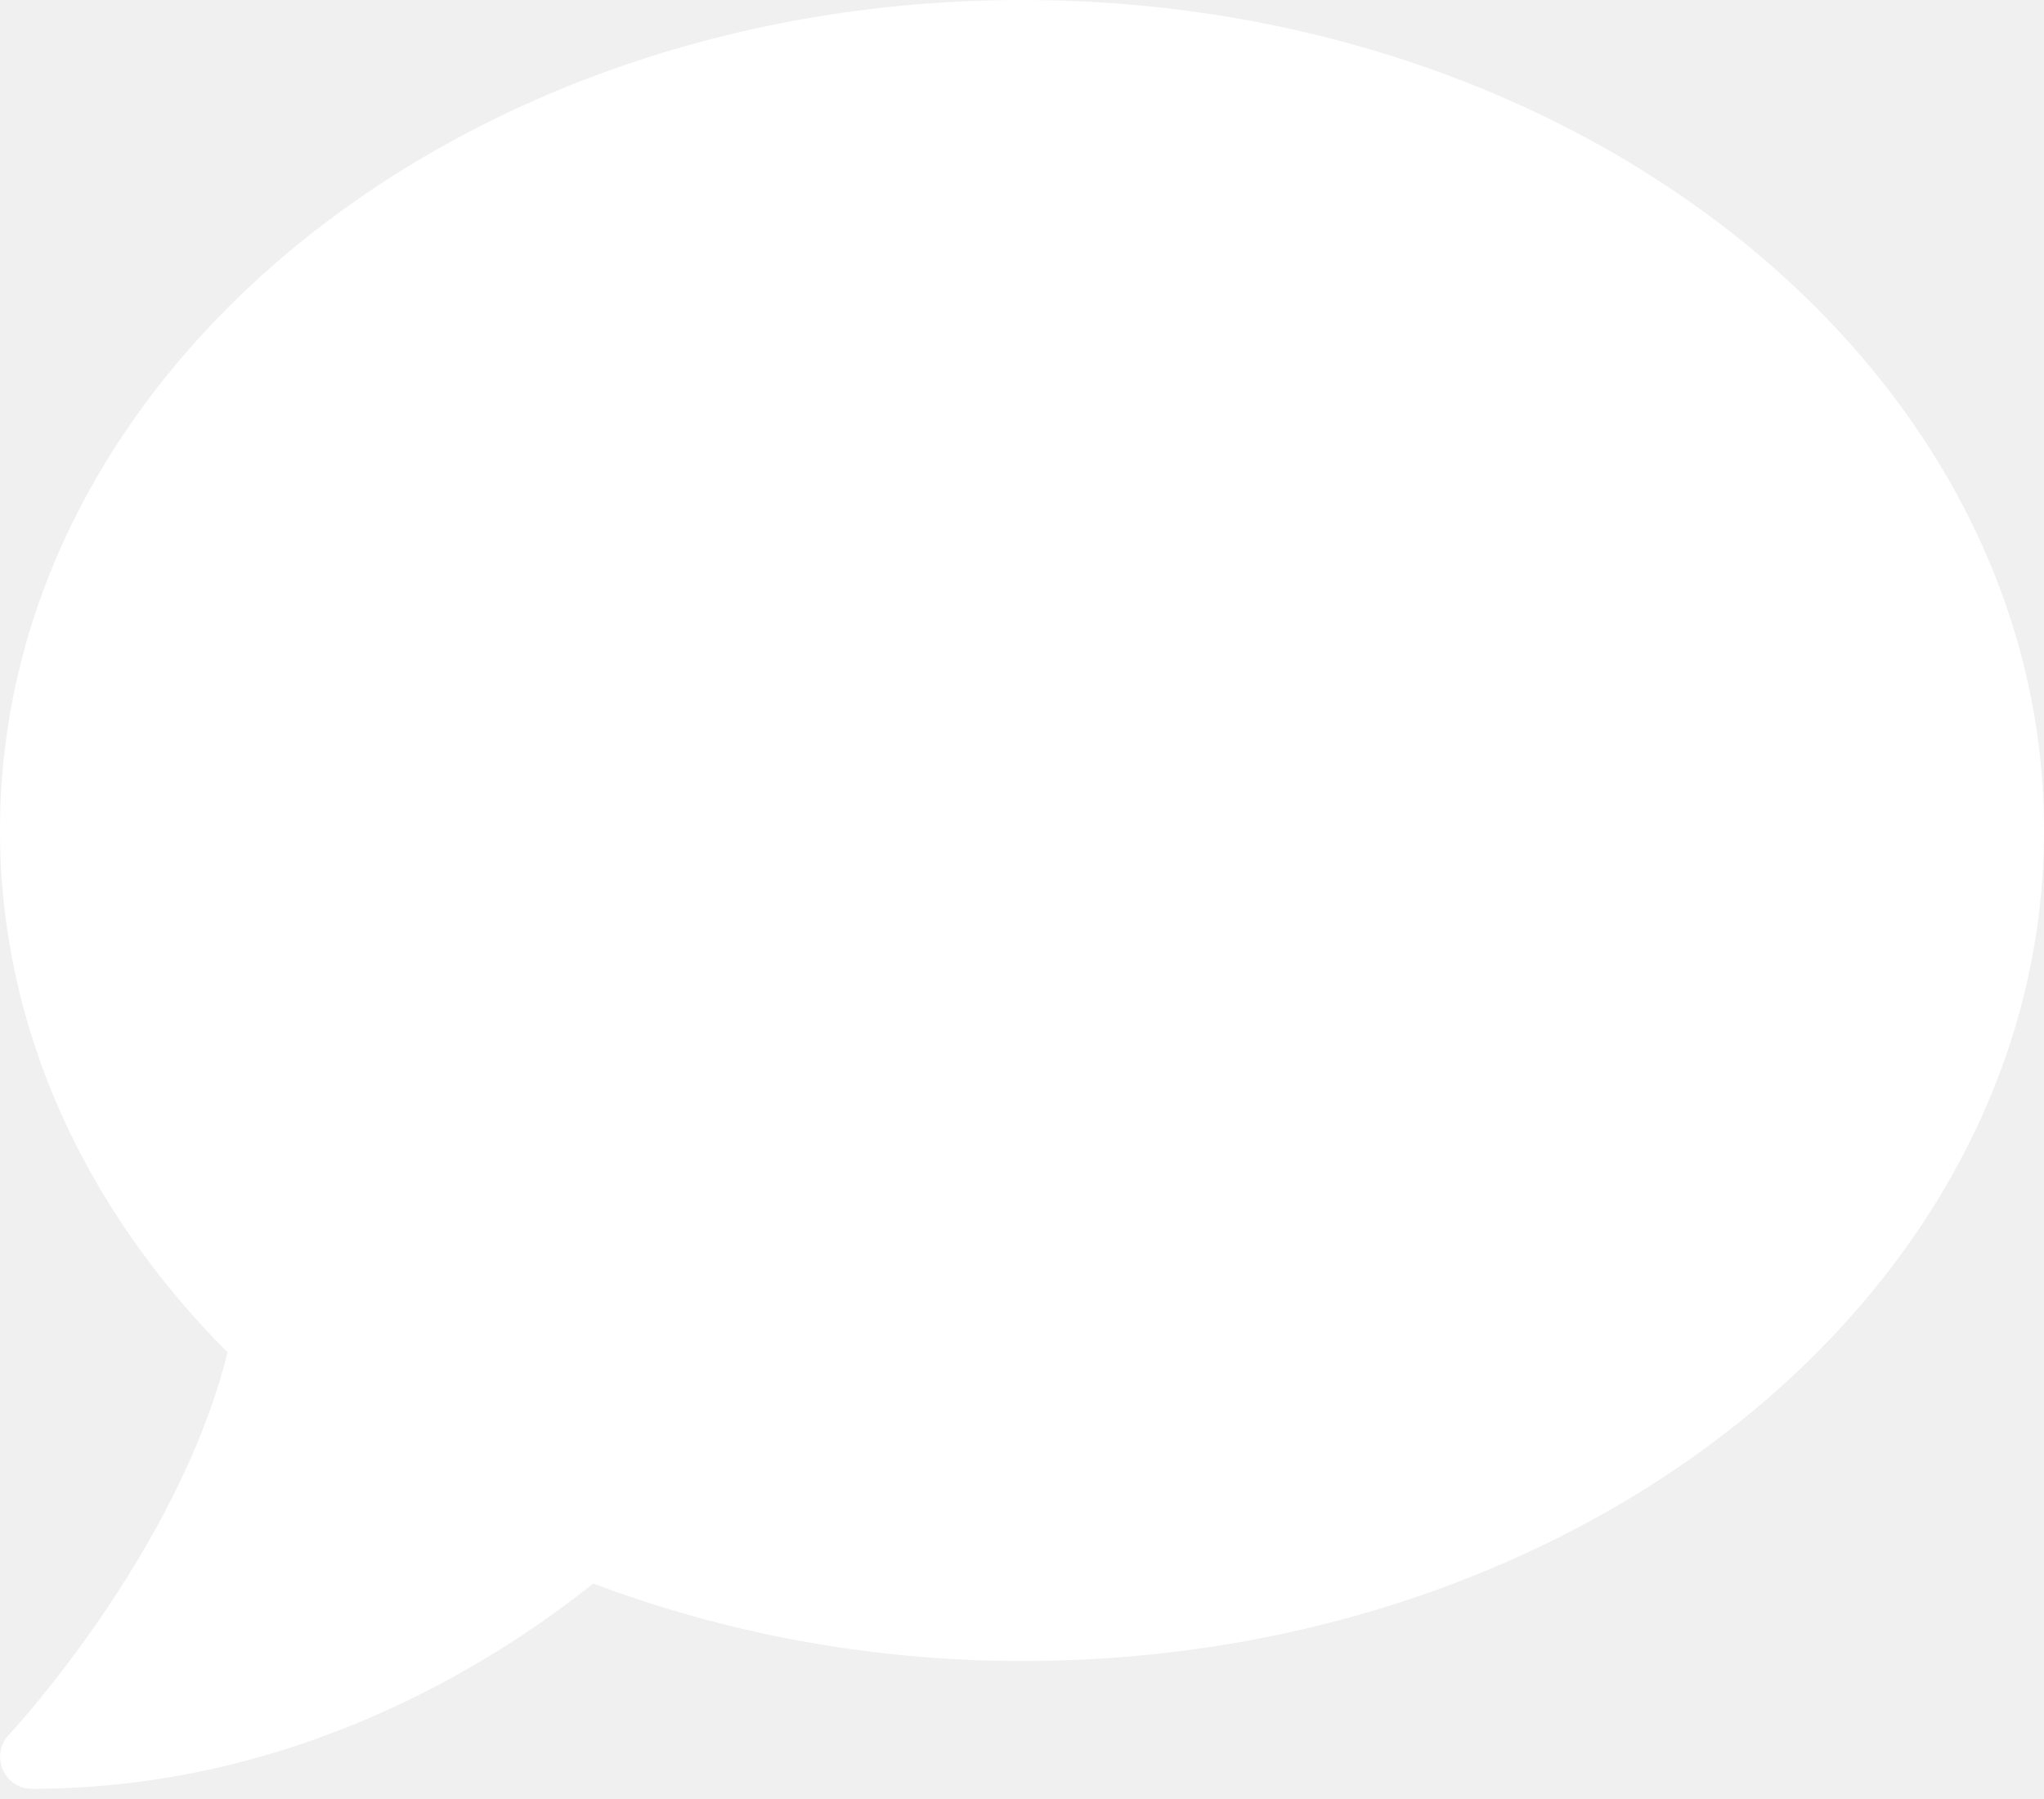
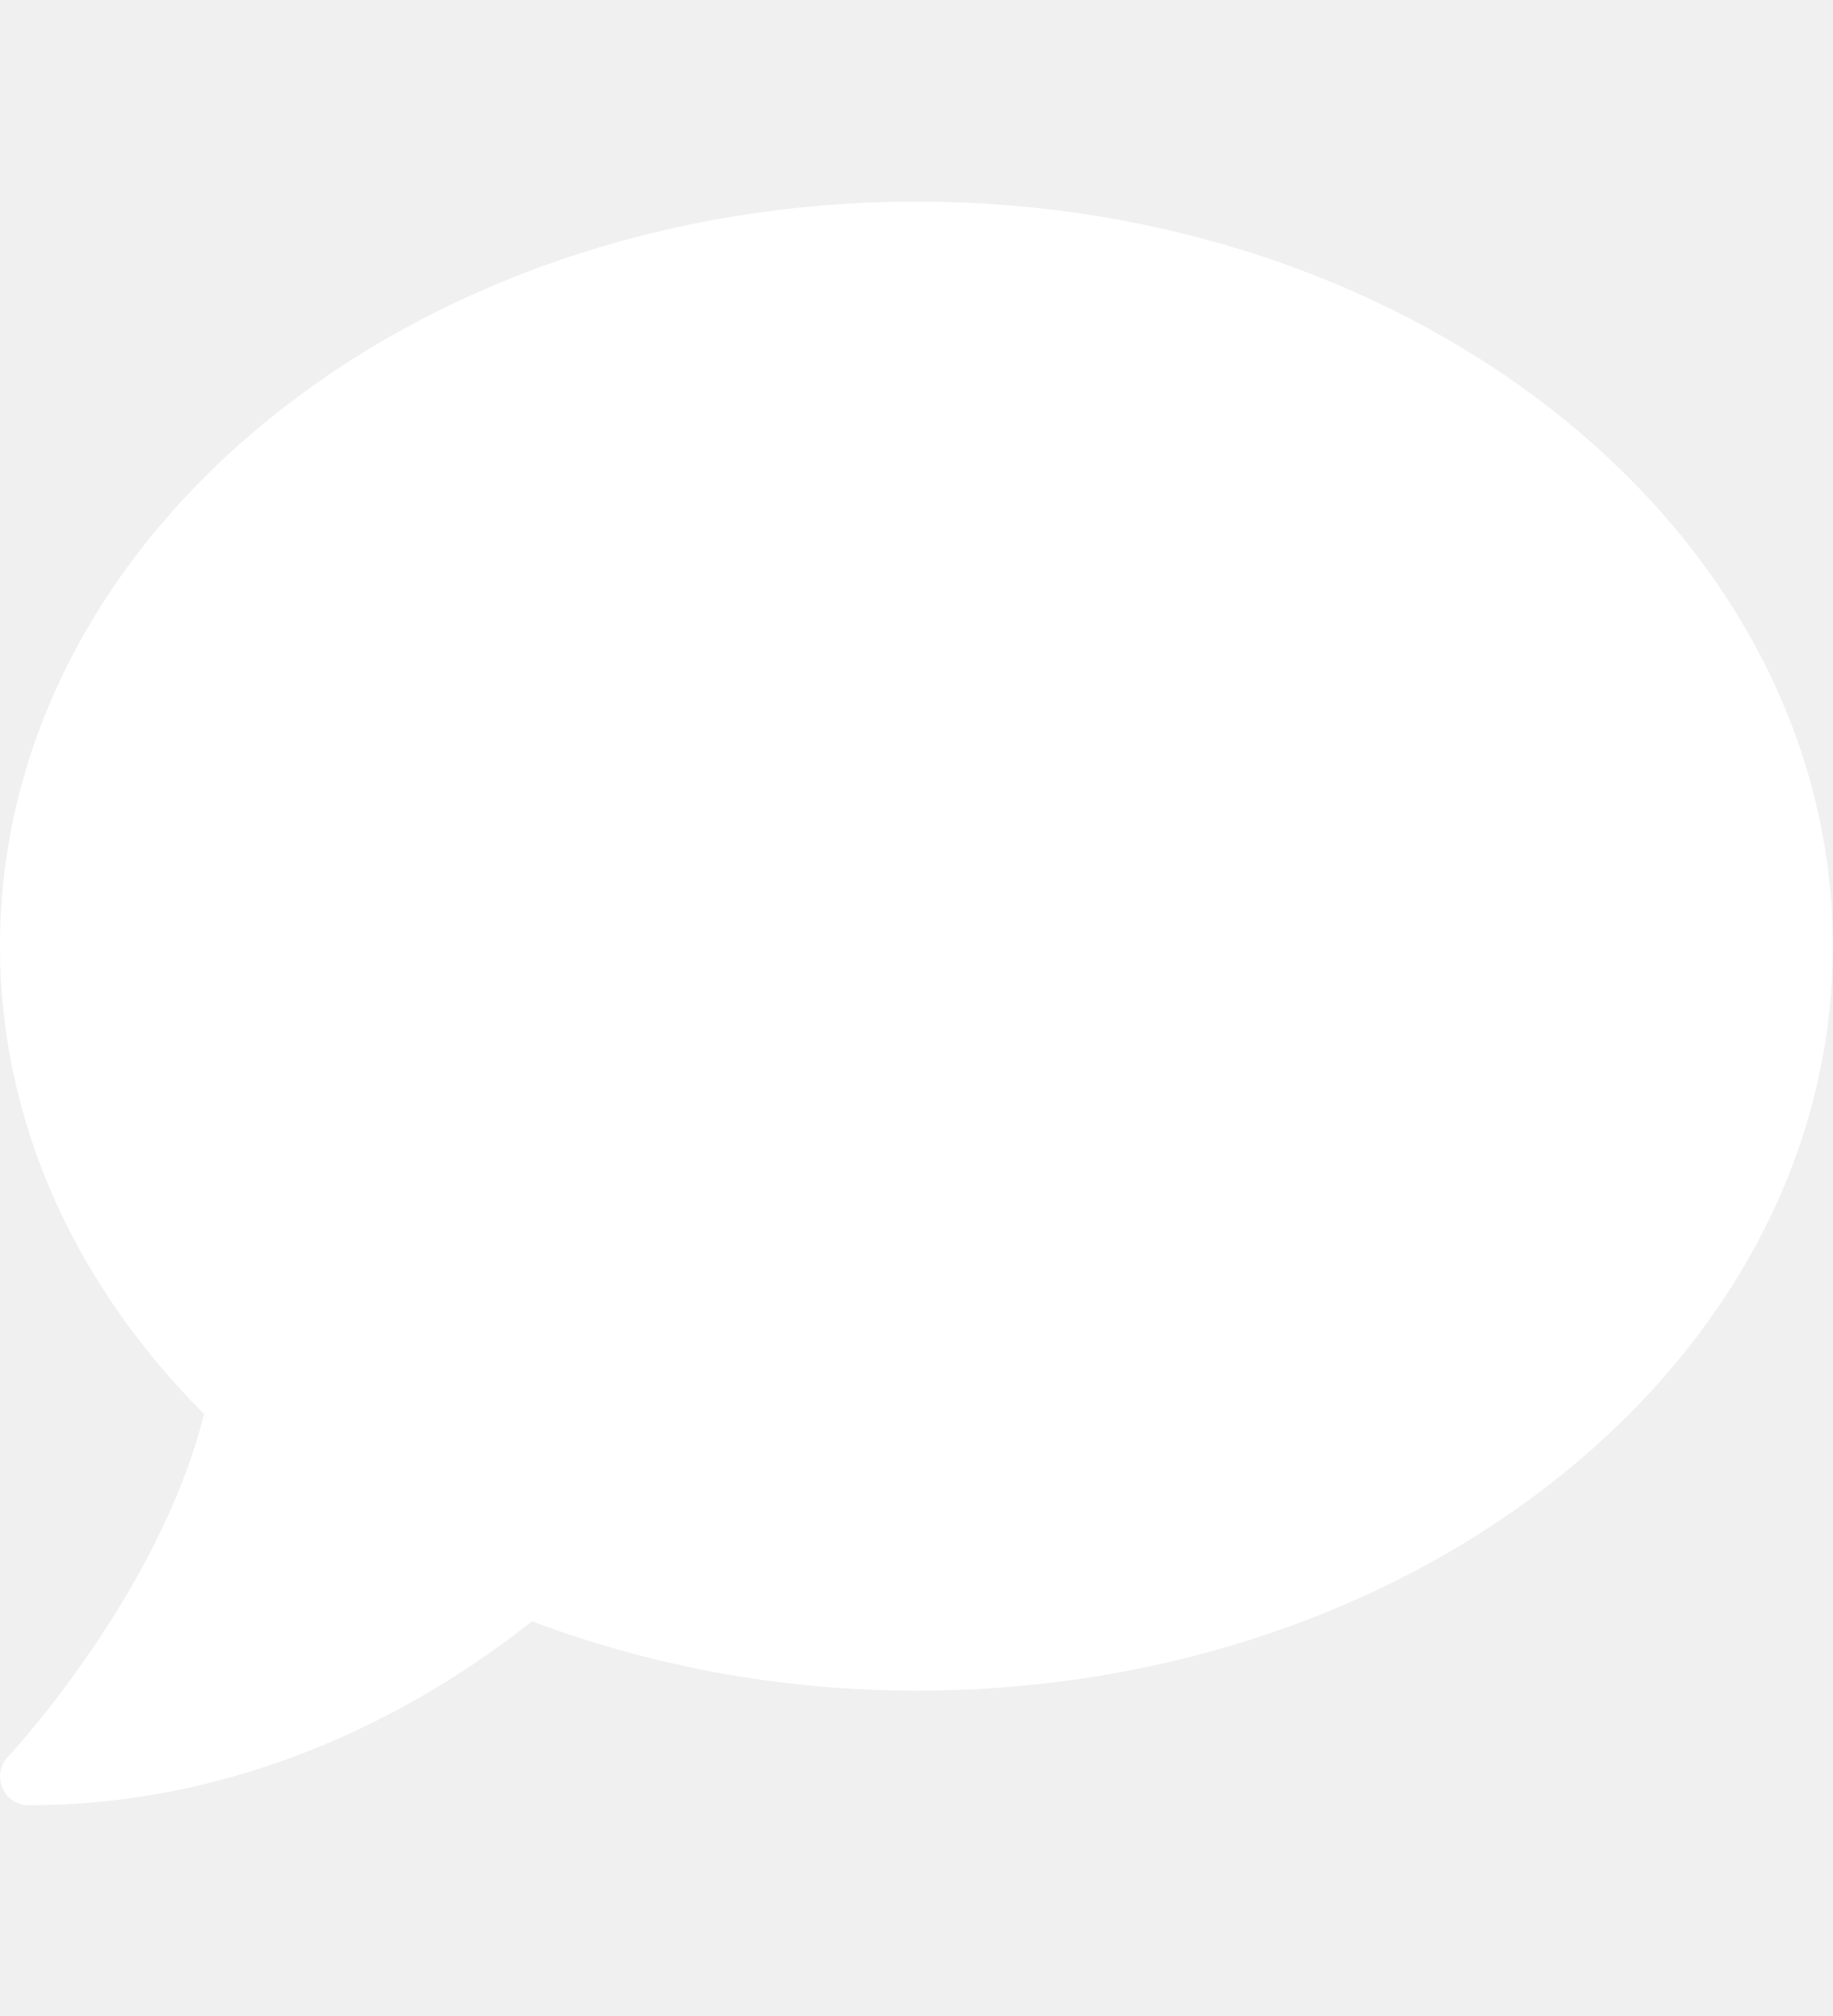
- <svg xmlns="http://www.w3.org/2000/svg" width="50" height="44" viewBox="0 0 50 44" fill="none">
+ <svg xmlns="http://www.w3.org/2000/svg" width="40" height="44" viewBox="0 0 50 44" fill="none">
  <path d="M25 0C11.191 0 0 9.092 0 20.312C0 25.156 2.09 29.59 5.566 33.076C4.346 37.998 0.264 42.383 0.215 42.432C0 42.656 -0.059 42.988 0.068 43.281C0.195 43.574 0.469 43.75 0.781 43.75C7.256 43.75 12.109 40.645 14.512 38.73C17.705 39.932 21.25 40.625 25 40.625C38.809 40.625 50 31.533 50 20.312C50 9.092 38.809 0 25 0Z" fill="#fff" />
</svg>
